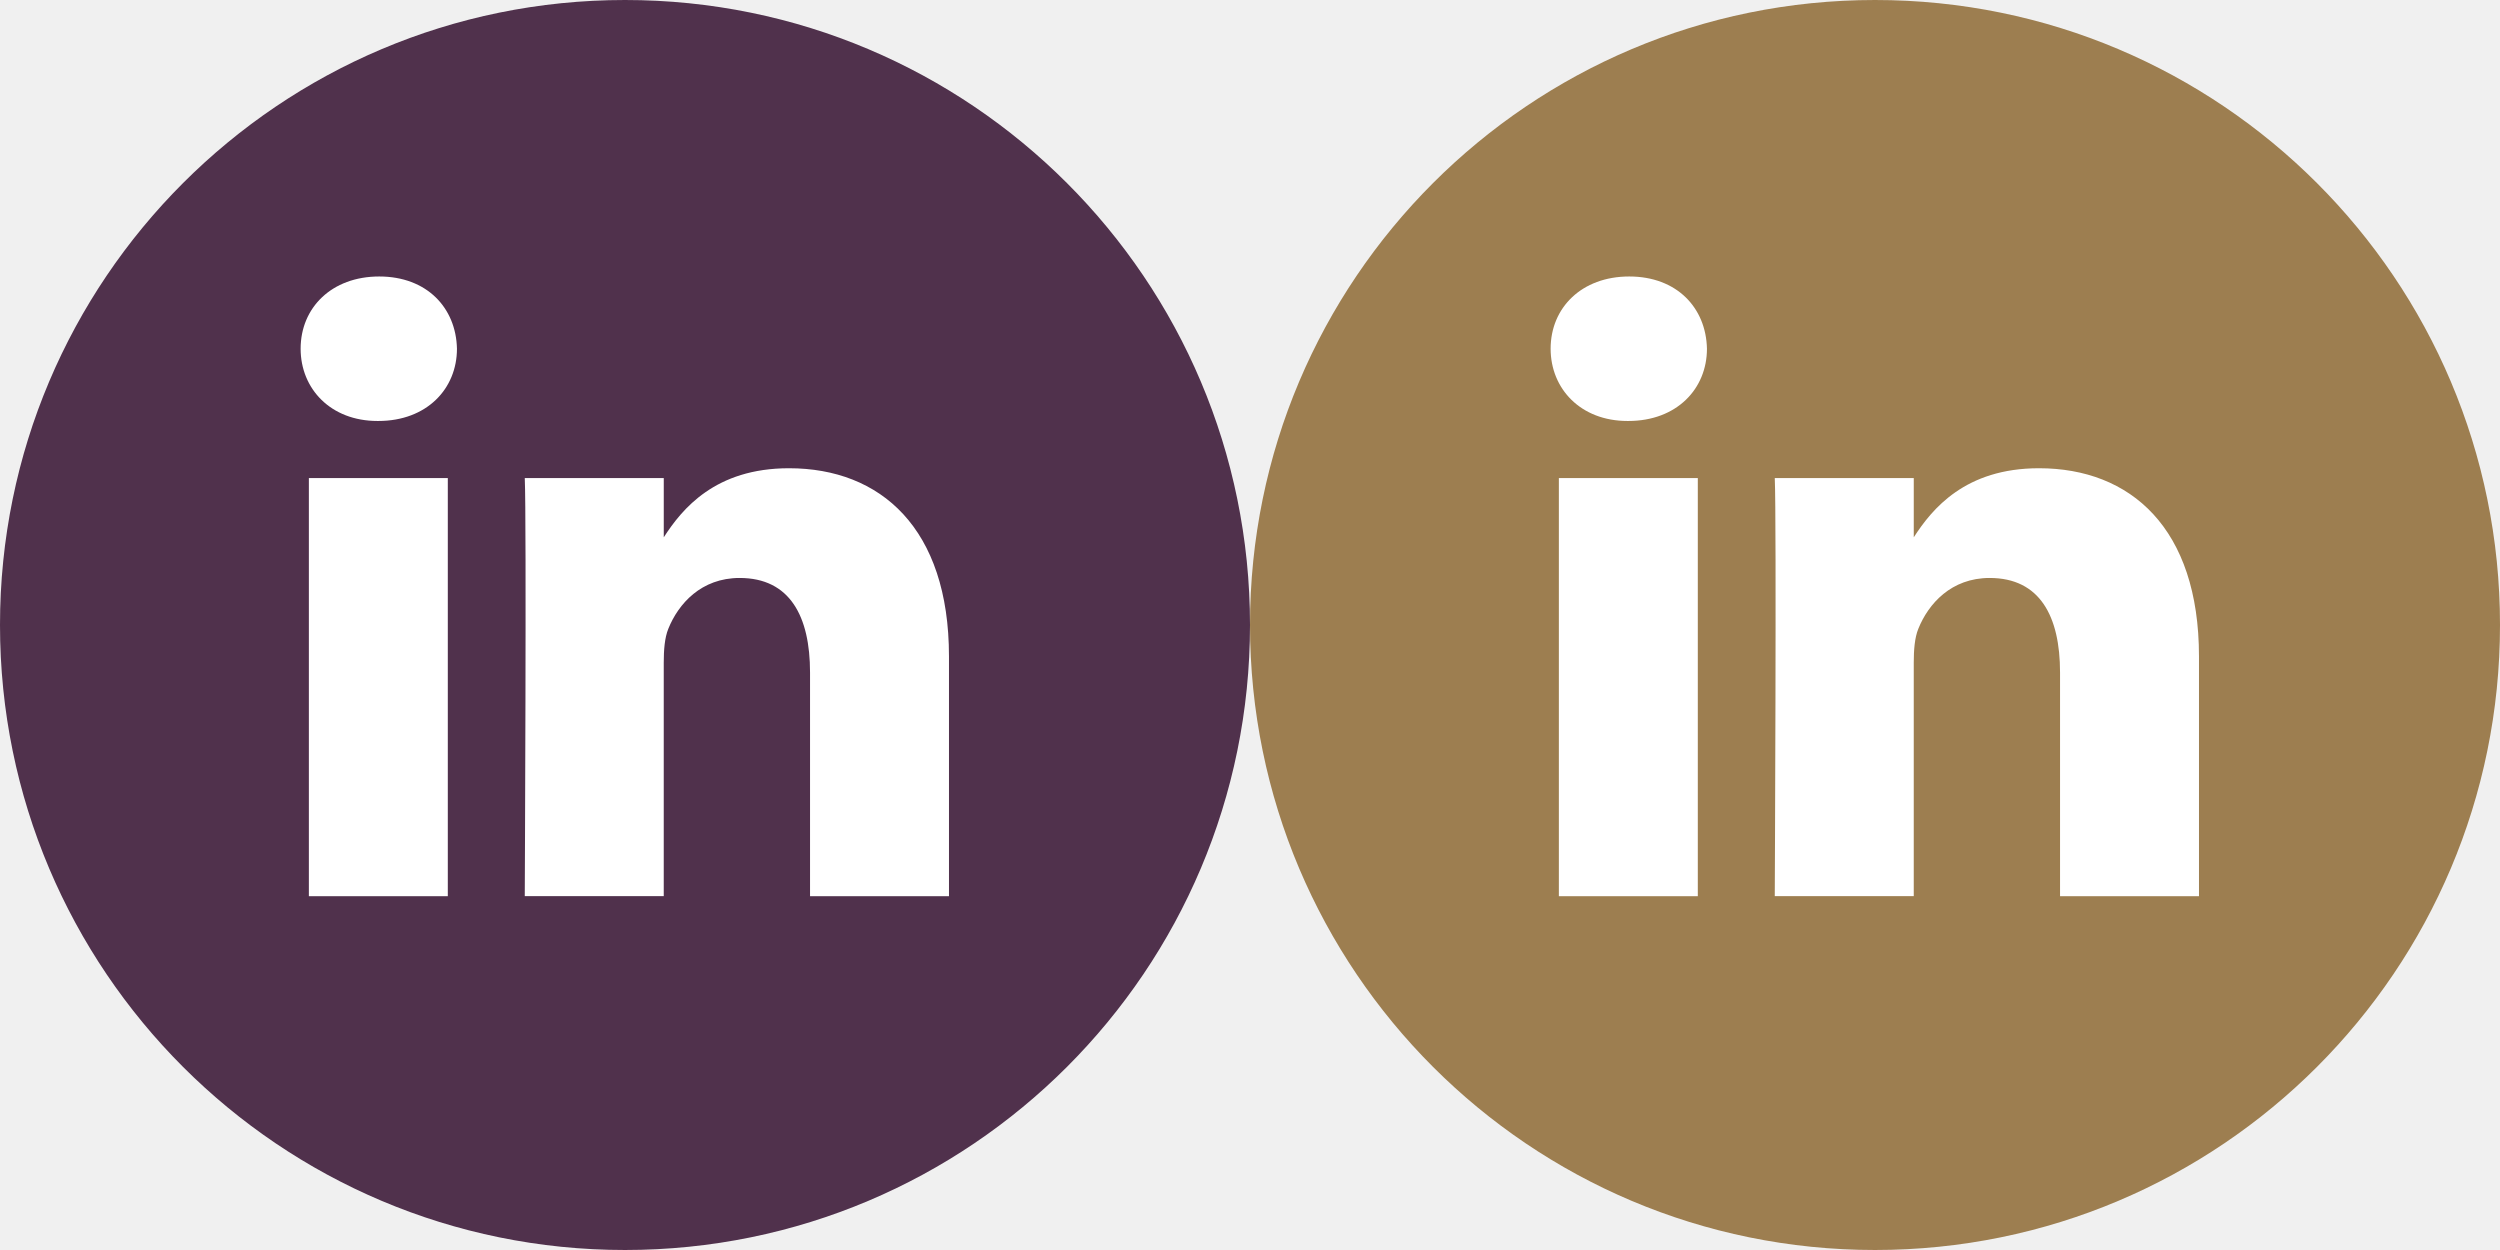
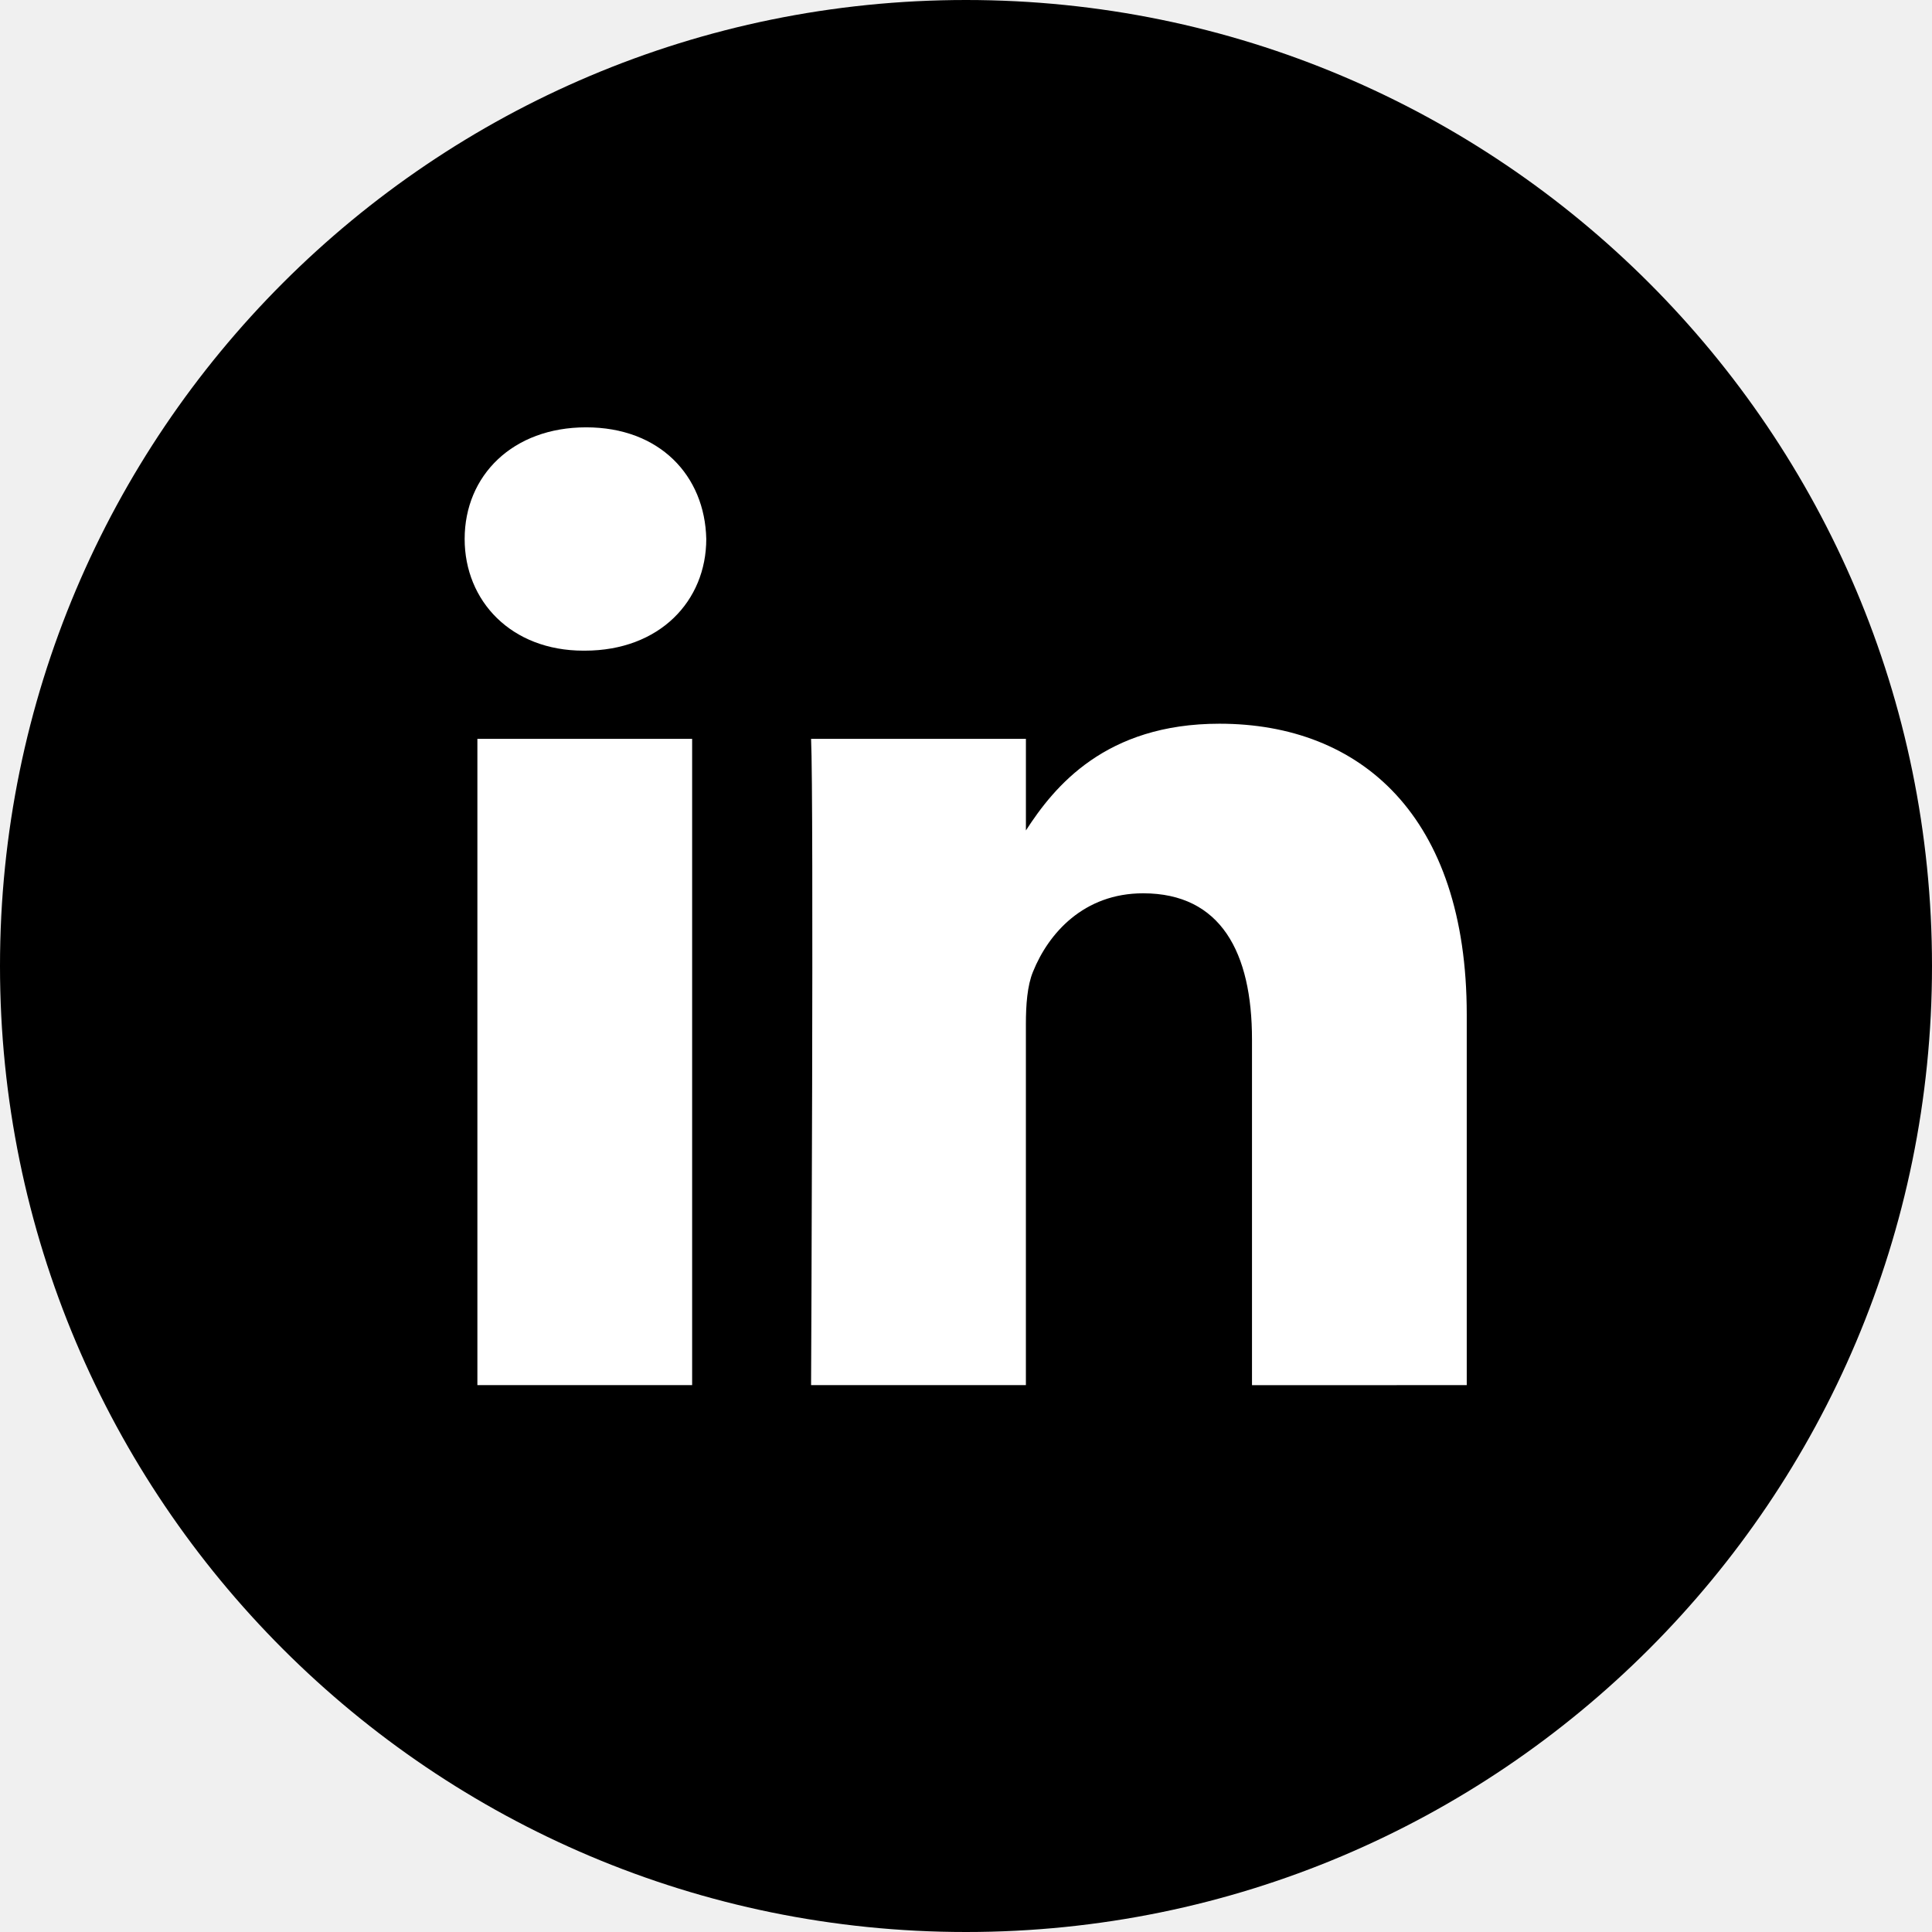
- <svg xmlns="http://www.w3.org/2000/svg" version="1.1" id="Layer_1" x="0px" y="0px" width="566.921px" height="283.46px" viewBox="0 0 566.921 283.46" enable-background="new 0 0 566.921 283.46" xml:space="preserve">
+ <svg xmlns="http://www.w3.org/2000/svg" version="1.1" id="Layer_1" x="0px" y="0px" width="283.46px" height="283.46px" viewBox="0 0 283.46 283.46" enable-background="new 0 0 566.921 283.46" xml:space="preserve">
  <g>
-     <path fill="#50314C" d="M141.73,0C63.451,0,0,63.451,0,141.73C0,220,63.451,283.46,141.73,283.46   c78.279,0,141.73-63.461,141.73-141.73C283.46,63.451,220.009,0,141.73,0z" />
+     <path class="icon-body" d="M141.73,0C63.451,0,0,63.451,0,141.73C0,220,63.451,283.46,141.73,283.46   c78.279,0,141.73-63.461,141.73-141.73C283.46,63.451,220.009,0,141.73,0z" />
  </g>
  <path fill="#FFFFFF" d="M215.199,203.223v-54.362c0-29.125-15.545-42.679-36.281-42.679c-16.732,0-24.229,9.204-28.398,15.661  v-13.438H119c0.417,8.902,0,94.817,0,94.817h31.517v-52.954c0-2.826,0.204-5.66,1.037-7.681c2.275-5.66,7.458-11.523,16.166-11.523  c11.408,0,15.971,8.689,15.971,21.438v50.729L215.199,203.223L215.199,203.223z M85.791,95.464c10.984,0,17.832-7.29,17.832-16.387  c-0.204-9.301-6.848-16.379-17.628-16.379c-10.78,0-17.822,7.078-17.822,16.379c0,9.106,6.838,16.387,17.424,16.387H85.791z   M101.549,203.223v-94.817H70.041v94.817H101.549z" />
-   <g>
-     <path fill="#9D7E50" d="M425.191,0c-78.279,0-141.73,63.451-141.73,141.73c0,78.27,63.451,141.73,141.73,141.73   S566.921,220,566.921,141.73C566.921,63.451,503.47,0,425.191,0z" />
-   </g>
-   <path fill="#FFFFFF" d="M498.66,203.223v-54.362c0-29.125-15.545-42.679-36.281-42.679c-16.732,0-24.229,9.204-28.398,15.661  v-13.438h-31.52c0.418,8.902,0,94.817,0,94.817h31.518v-52.954c0-2.826,0.204-5.66,1.037-7.681  c2.275-5.66,7.458-11.523,16.166-11.523c11.408,0,15.971,8.689,15.971,21.438v50.729L498.66,203.223L498.66,203.223z   M369.251,95.464c10.984,0,17.832-7.29,17.832-16.387c-0.203-9.301-6.848-16.379-17.627-16.379  c-10.781,0-17.822,7.078-17.822,16.379c0,9.106,6.838,16.387,17.424,16.387H369.251z M385.009,203.223v-94.817h-31.508v94.817  H385.009z" />
</svg>
